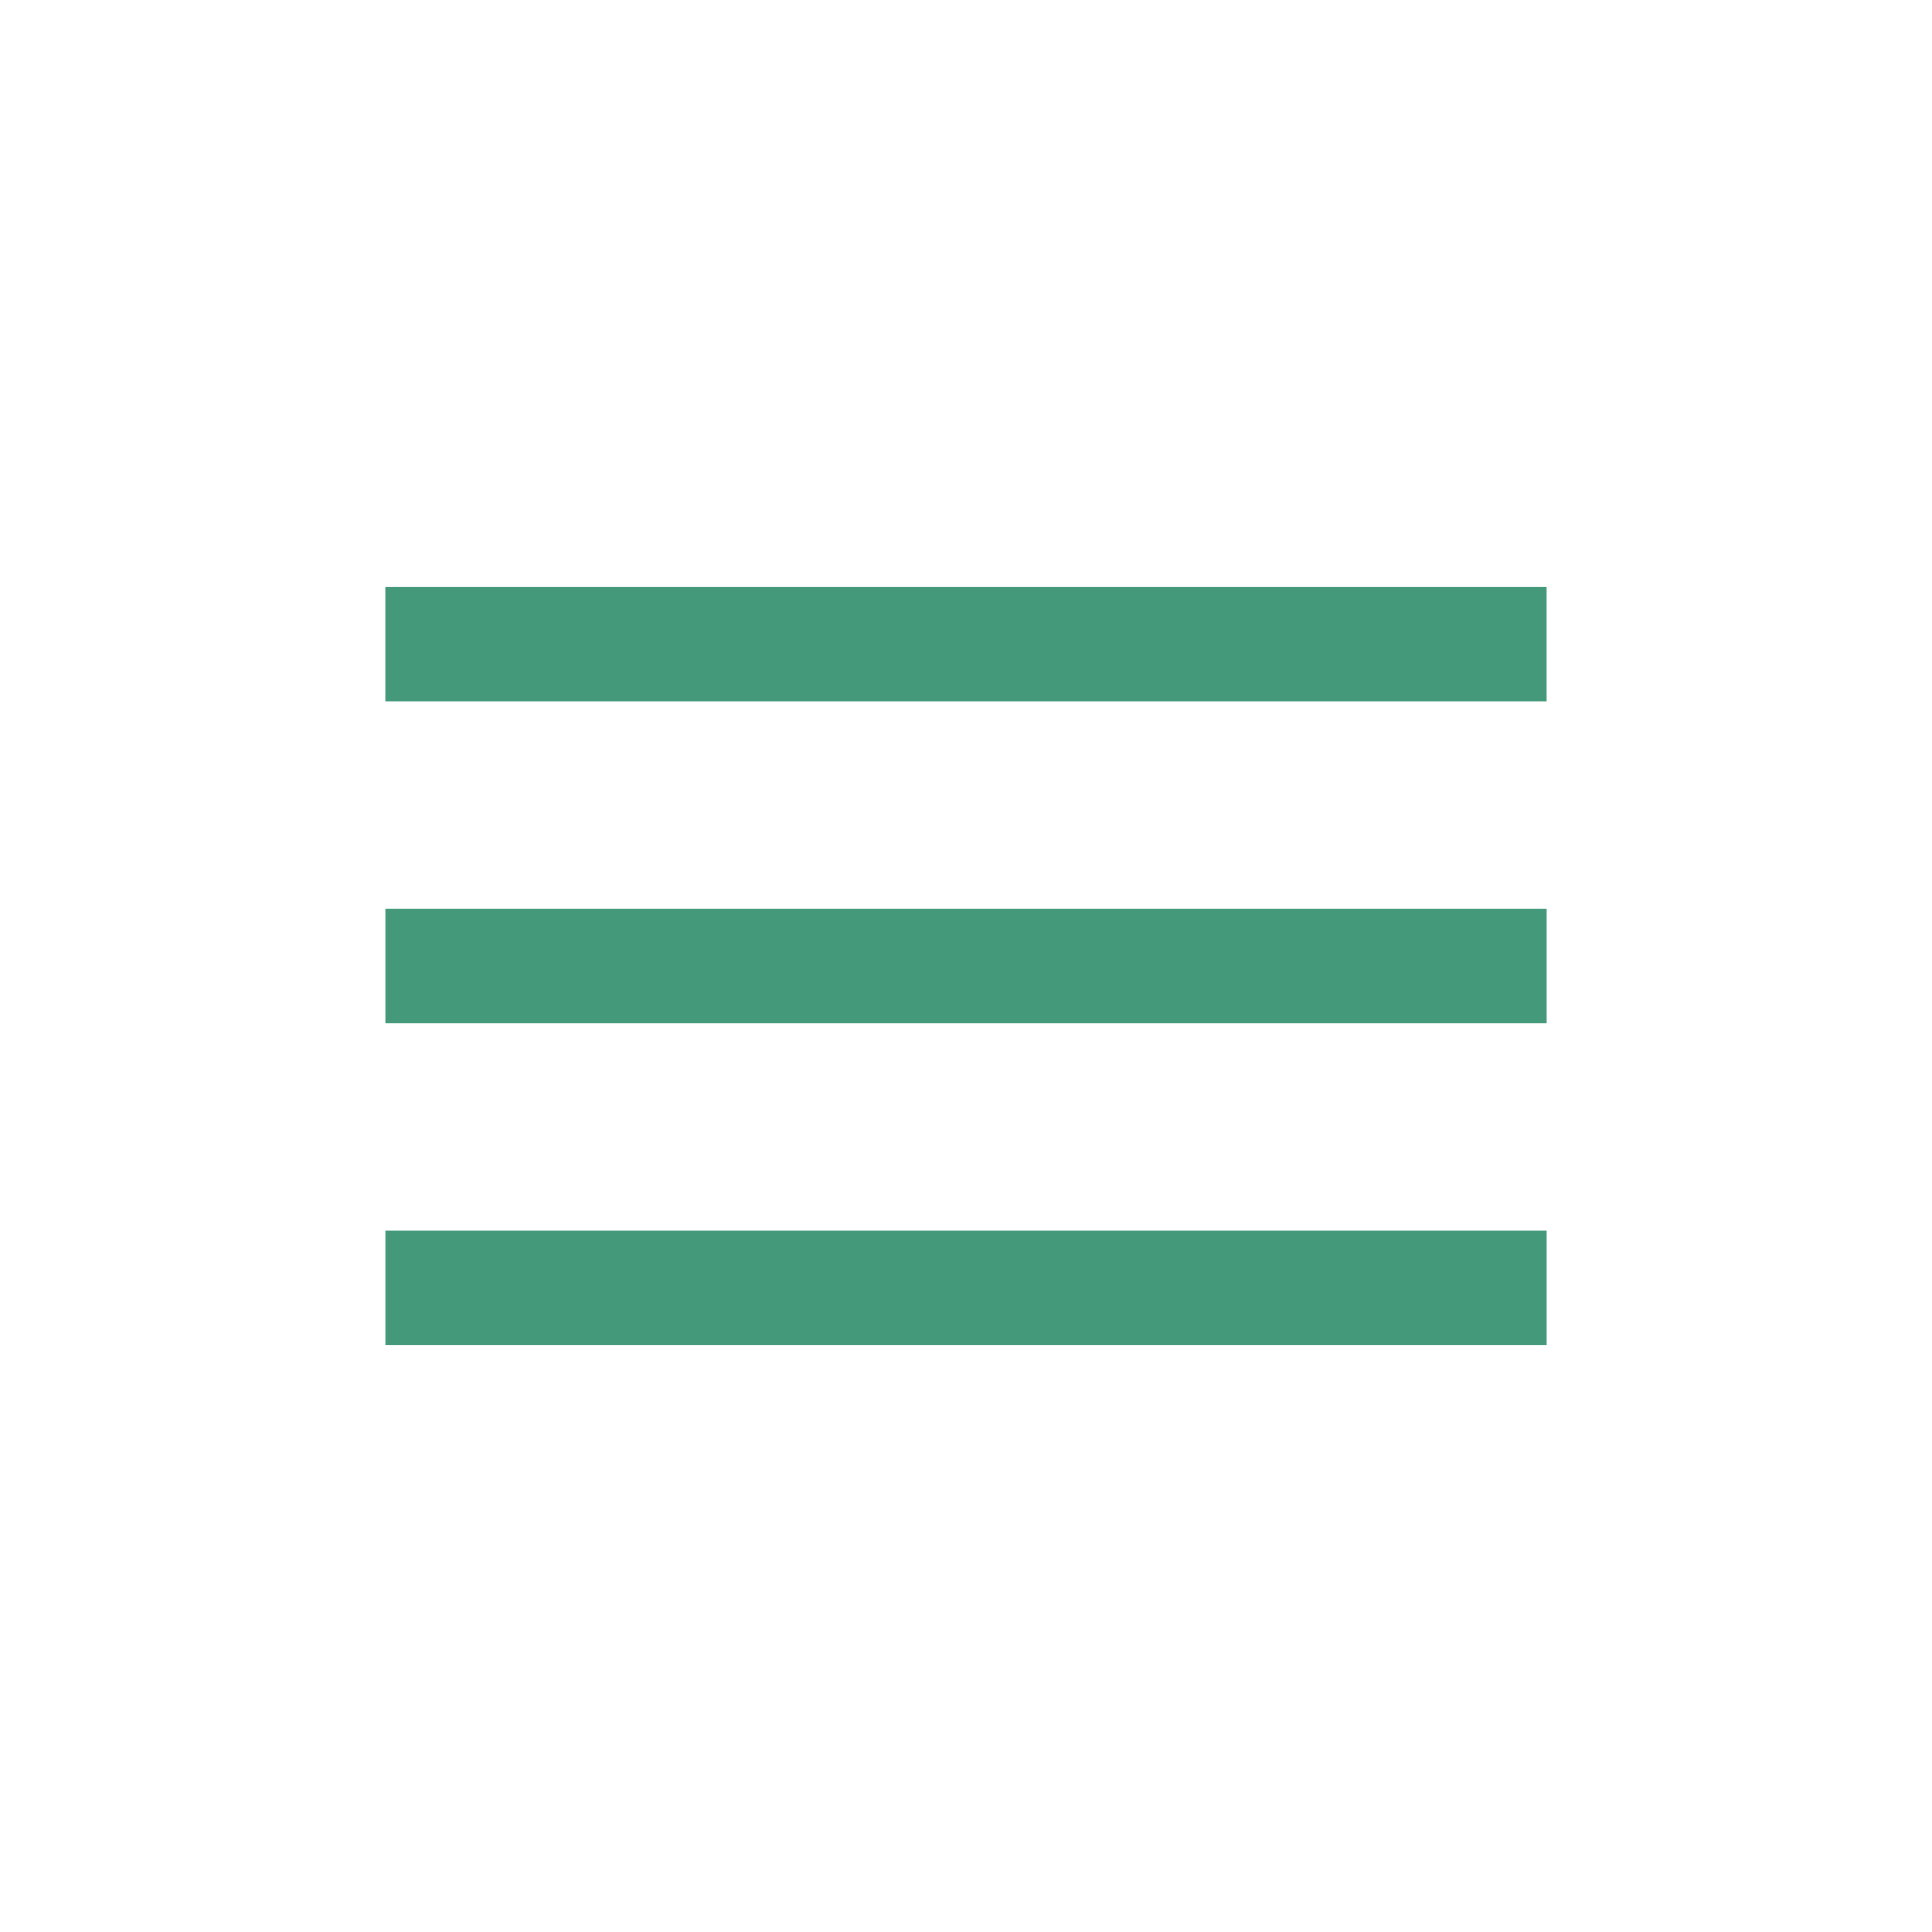
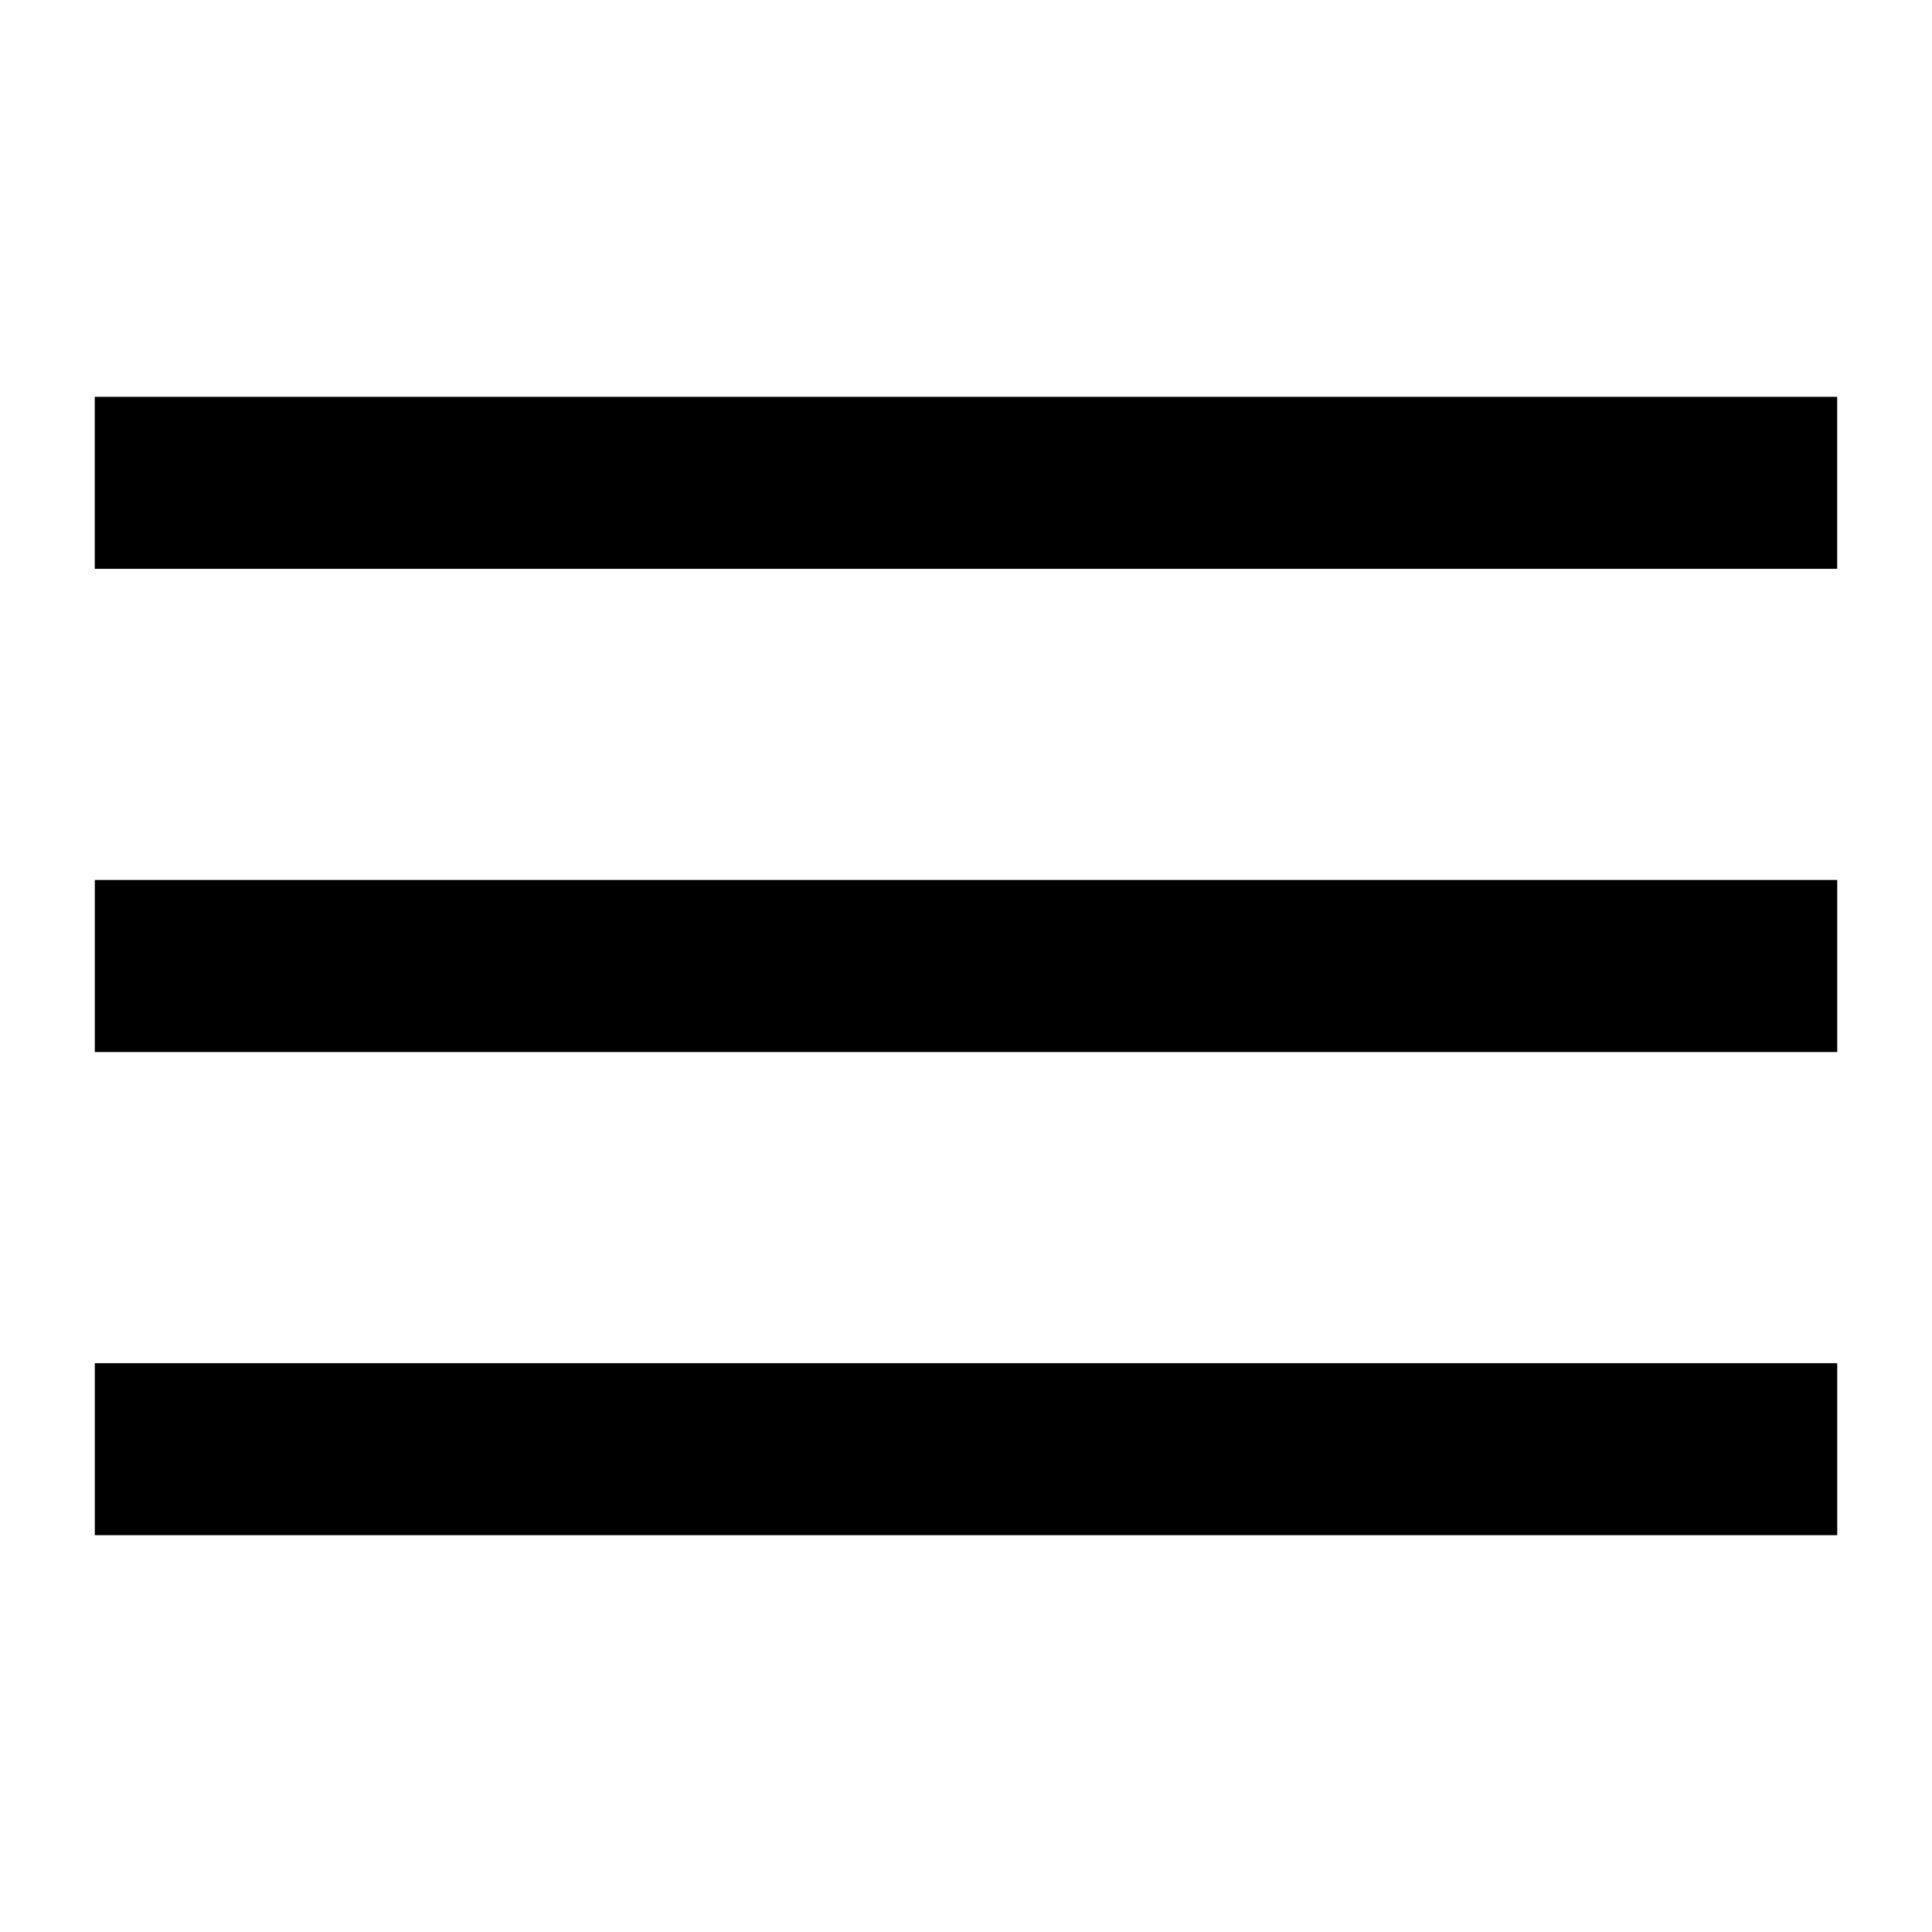
- <svg xmlns="http://www.w3.org/2000/svg" fill="none" viewBox="0 0 60 60">
-   <path d="M13.744 30H46.257M13.744 40.004H46.257M13.743 19.996H46.256" stroke="#45997B" stroke-width="3.562" stroke-linecap="square" stroke-linejoin="round" />
+ <svg xmlns="http://www.w3.org/2000/svg" fill="none" viewBox="10 10 40 40">
+   <path d="M13.744 30H46.257M13.744 40.004H46.257M13.743 19.996H46.256" stroke="currentColor" stroke-width="3.562" stroke-linecap="square" stroke-linejoin="round" />
</svg>
